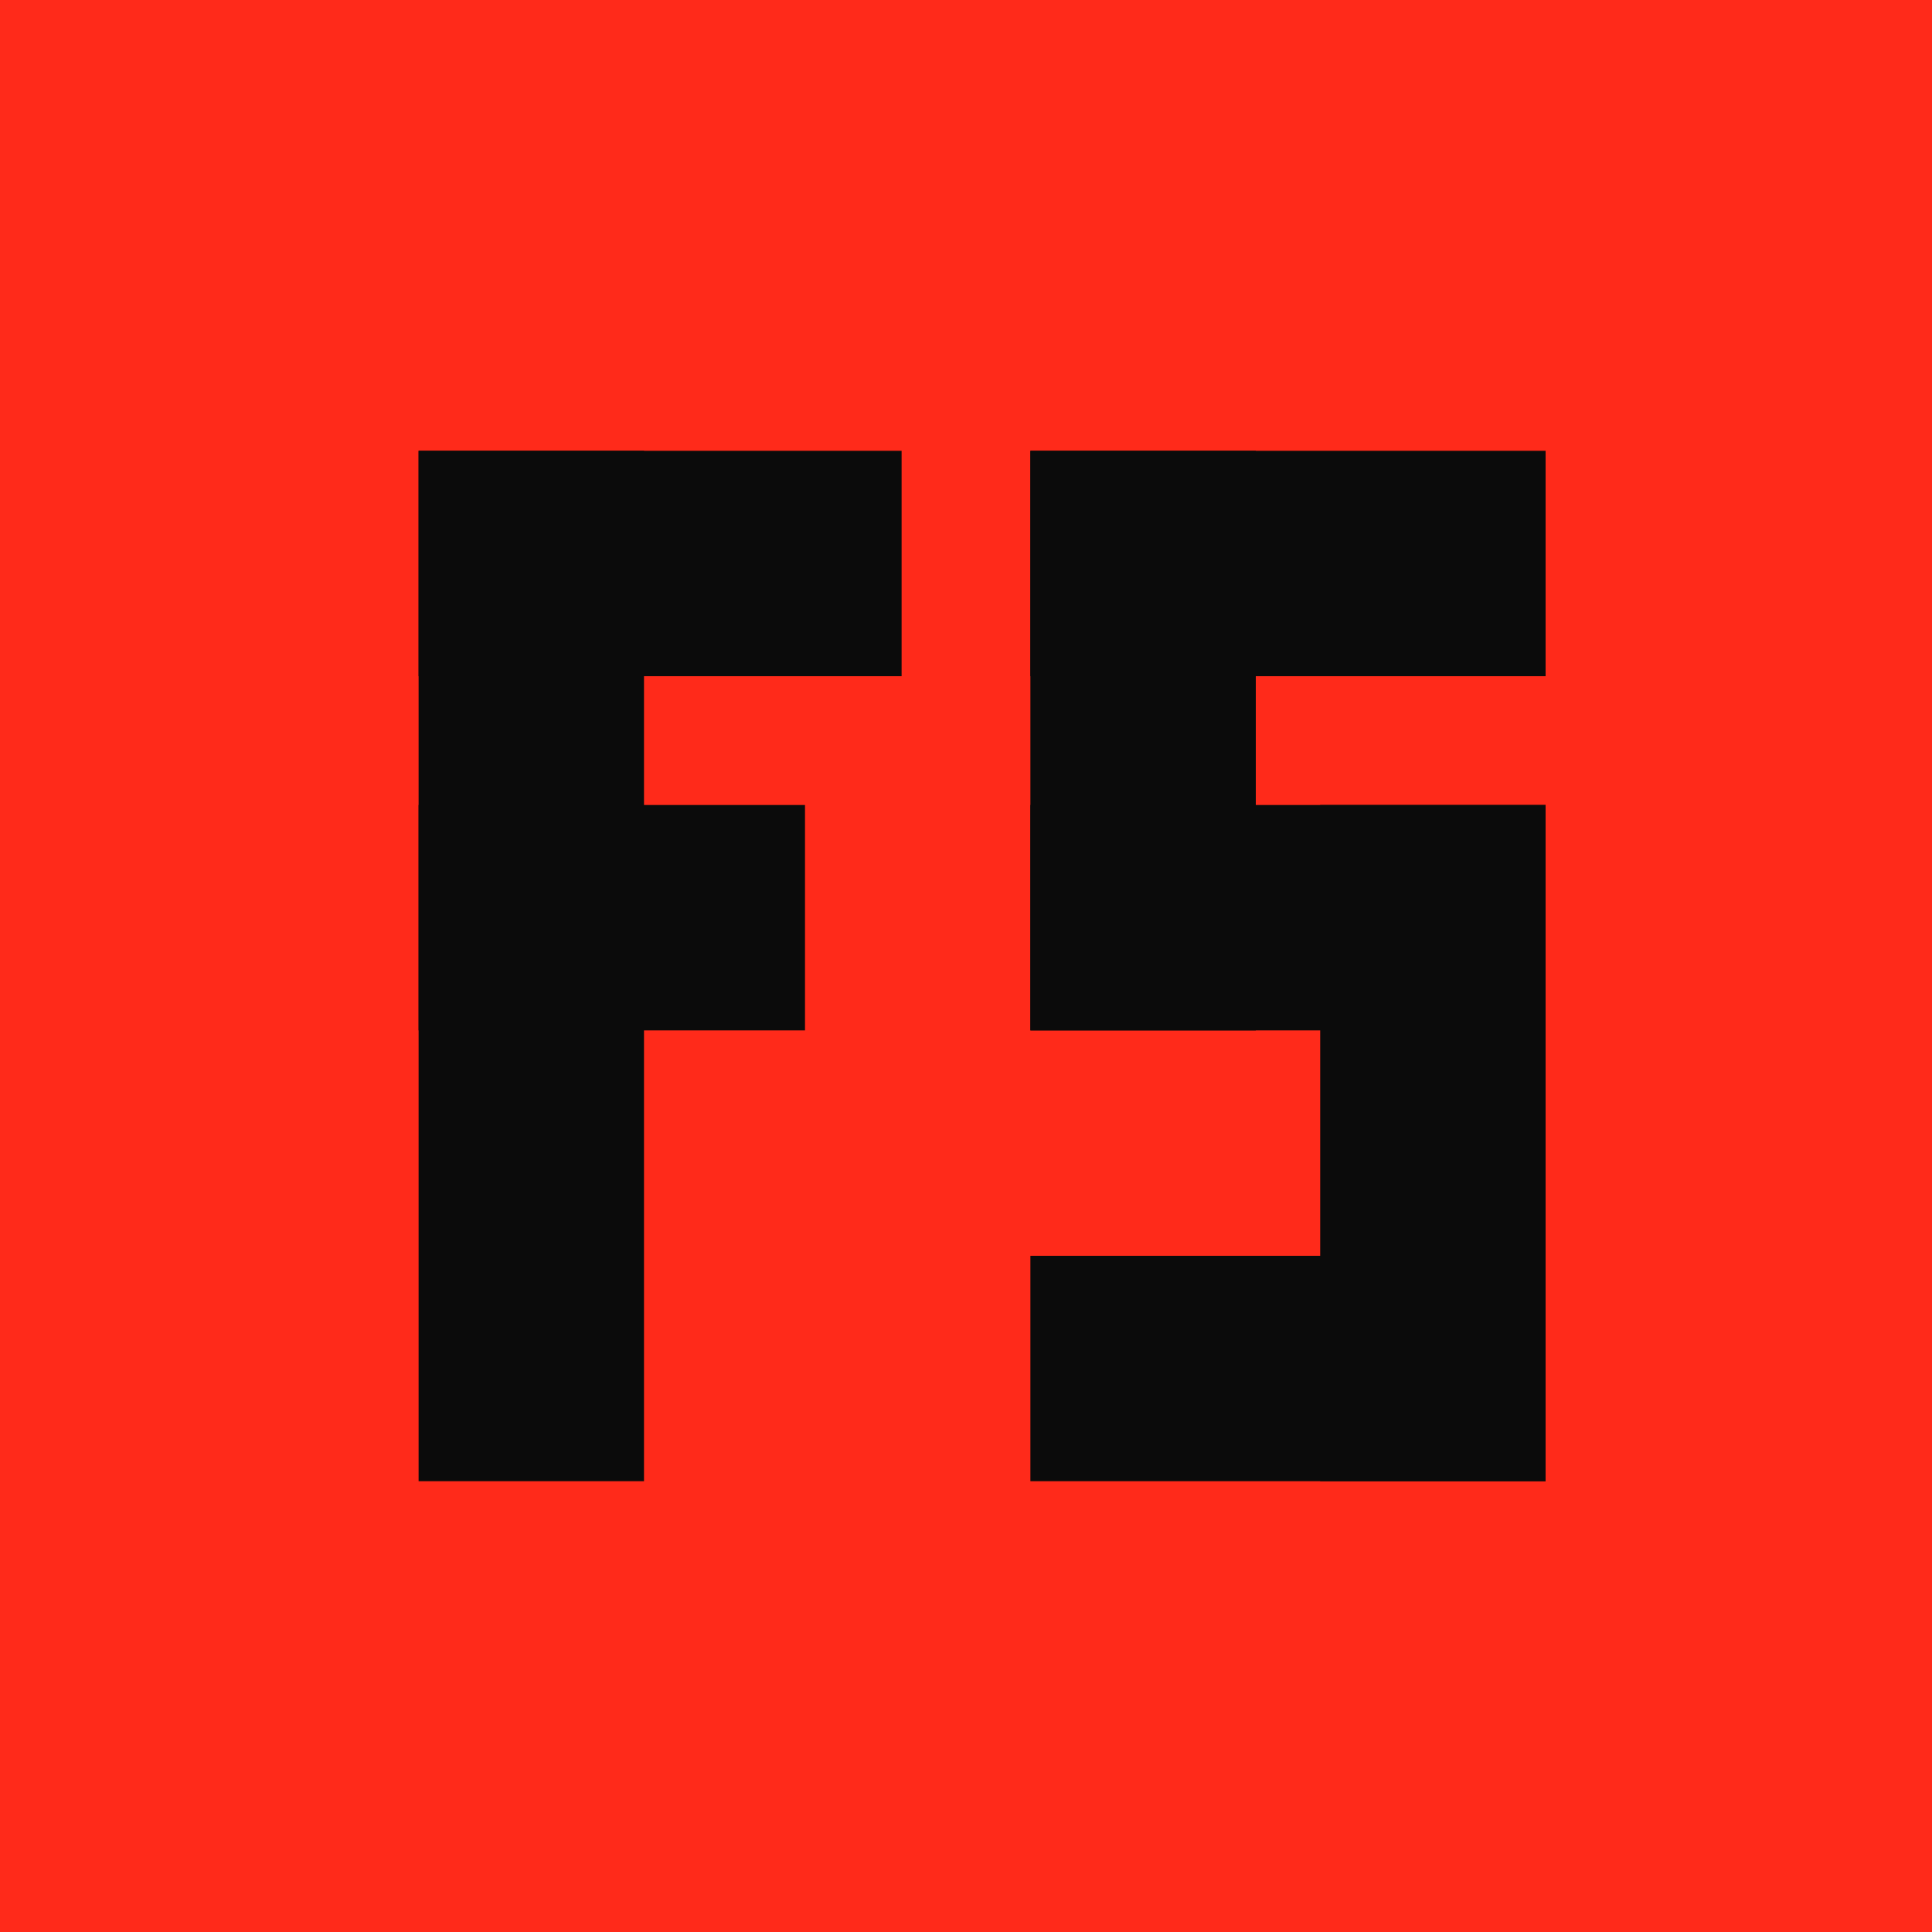
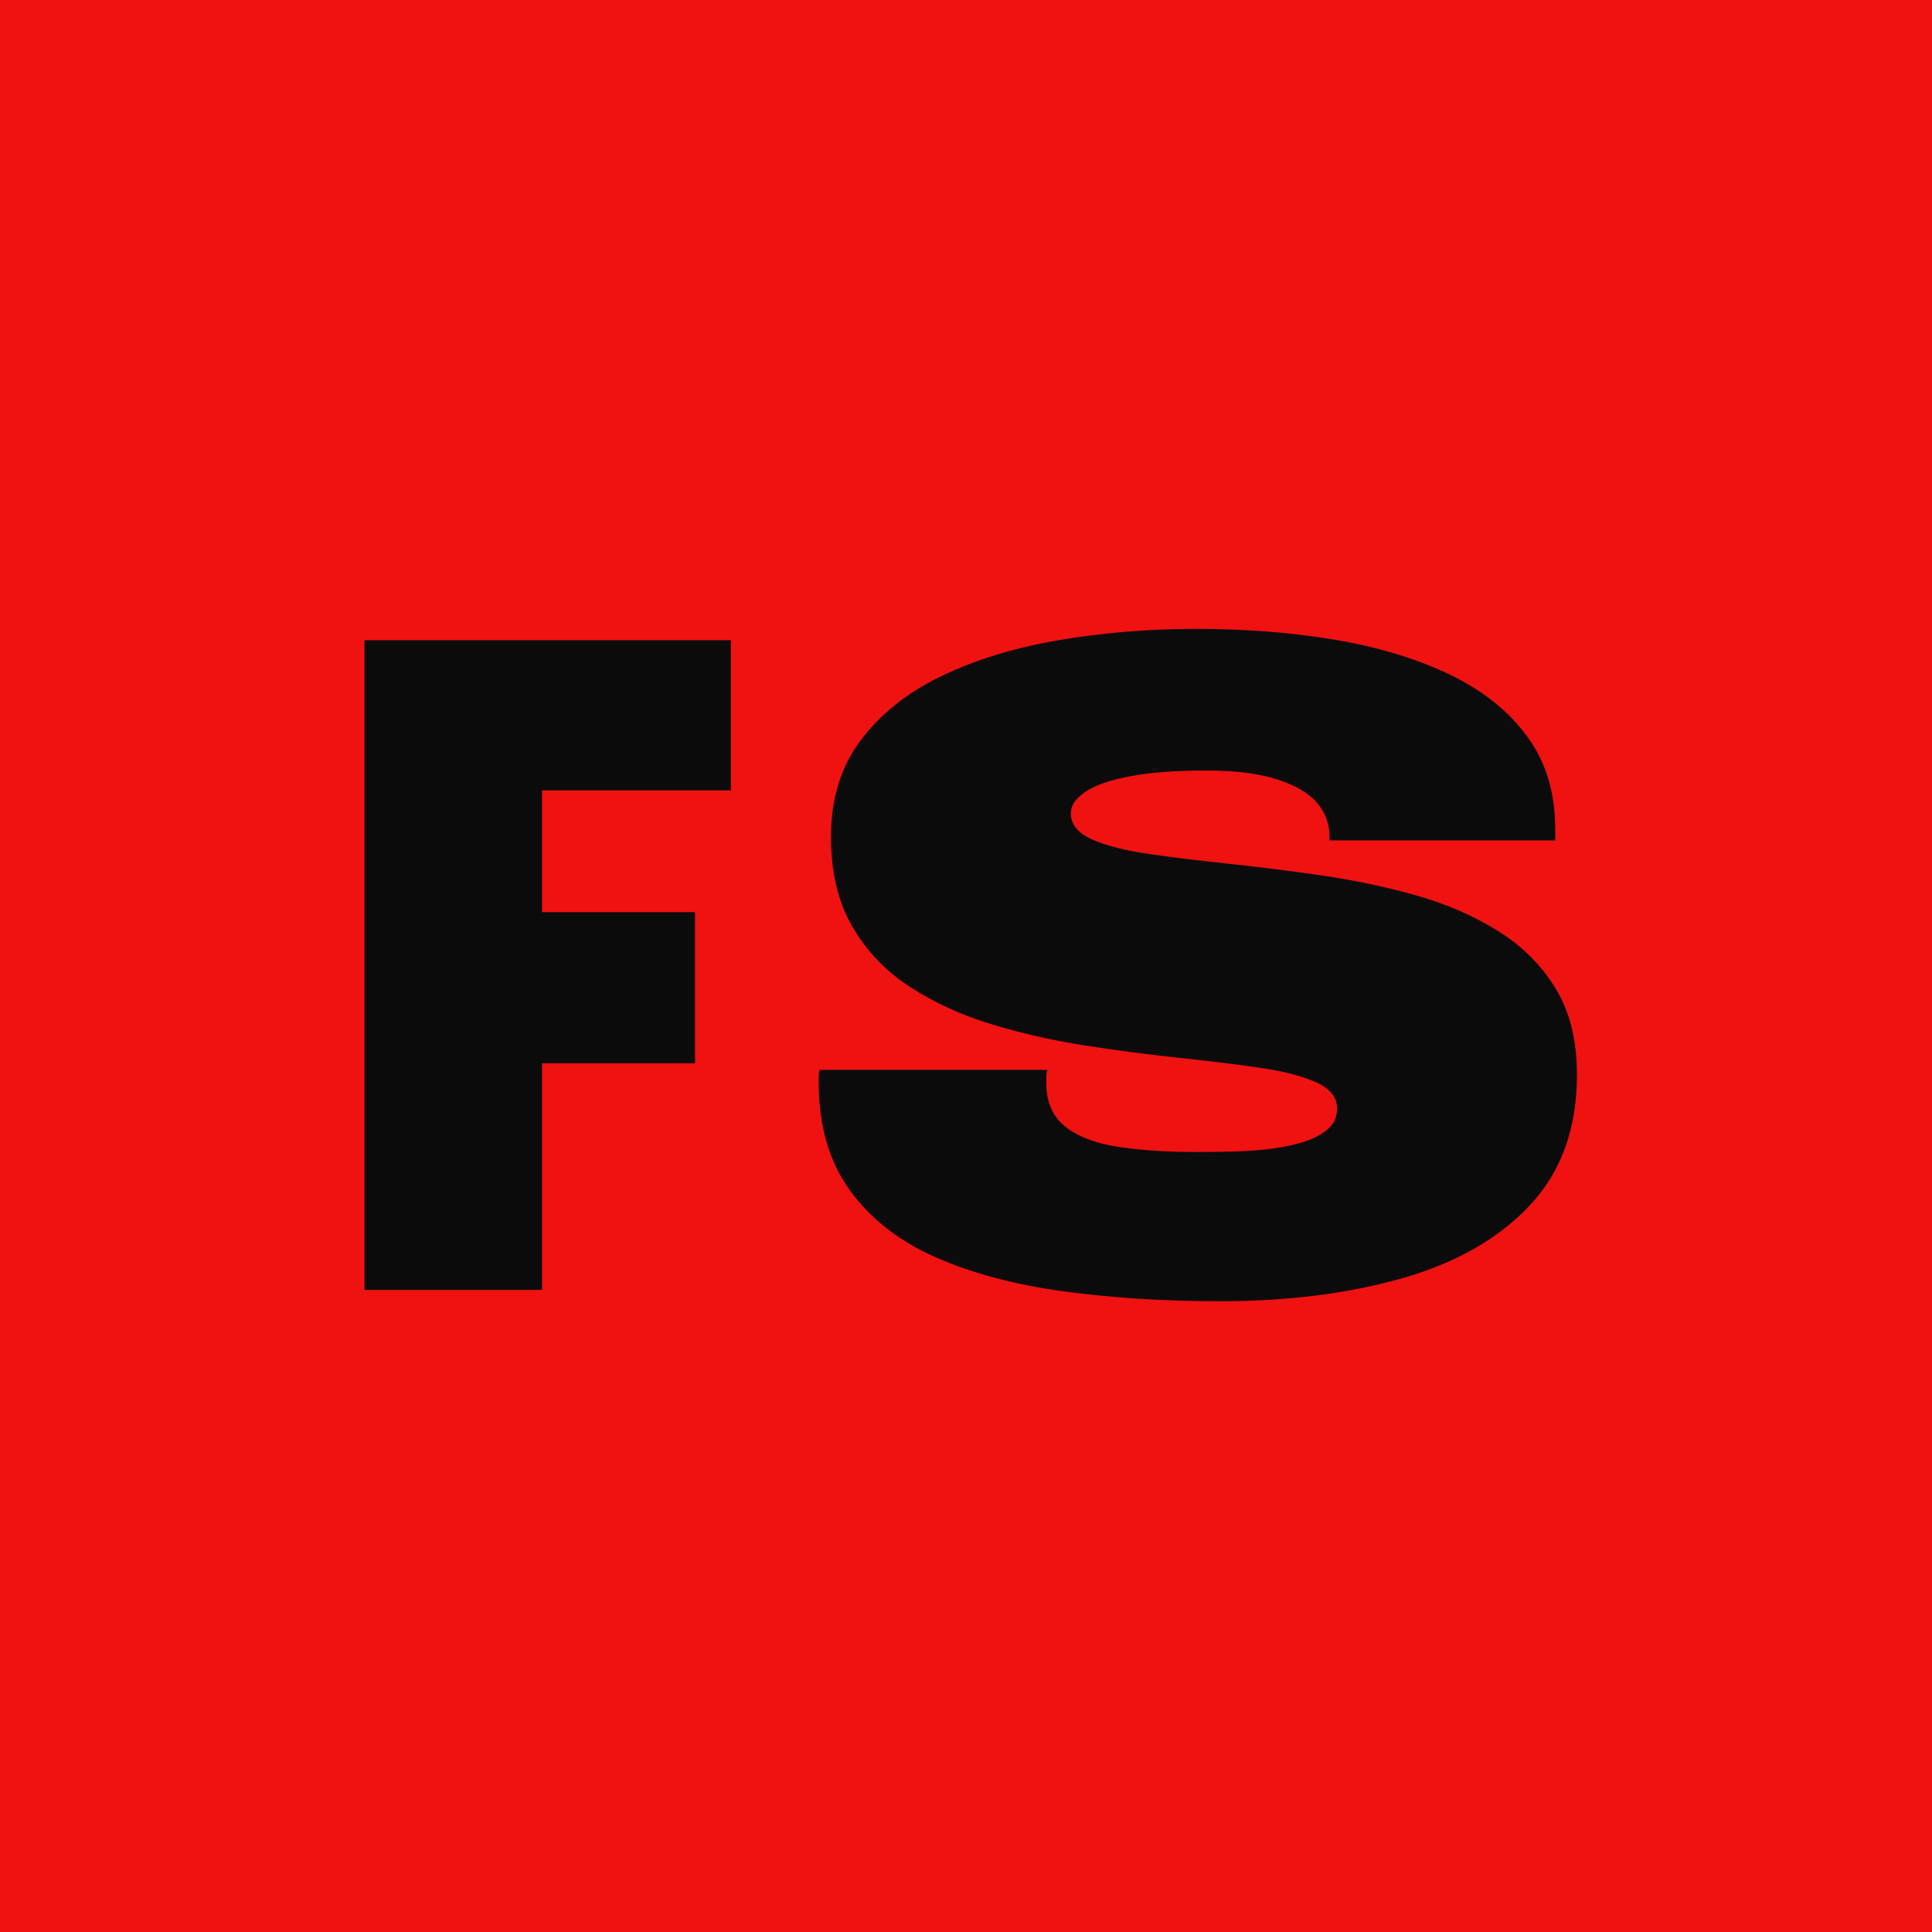
- <svg xmlns="http://www.w3.org/2000/svg" viewBox="0 0 30 30">
-   <rect width="30" height="30" fill="#ff2a1a" />
-   <g fill="#0b0b0b">
-     <rect x="6.5" y="7" width="3.5" height="16" />
-     <rect x="6.5" y="7" width="7.5" height="3.5" />
-     <rect x="6.5" y="12.5" width="6" height="3.5" />
-     <rect x="16" y="7" width="8" height="3.5" />
-     <rect x="16" y="7" width="3.5" height="9" />
-     <rect x="16" y="12.5" width="8" height="3.5" />
-     <rect x="20.5" y="12.5" width="3.5" height="10.5" />
-     <rect x="16" y="19.5" width="8" height="3.5" />
+ <svg xmlns="http://www.w3.org/2000/svg" viewBox="0 0 204.6 204.6" width="205" height="205">
+   <rect width="100%" height="100%" fill="#F01111" />
+   <g fill="#0B0B0B" transform="translate(34 136.6)">
+     <path d="M4.6 0L4.6 -68.8L43.4 -68.8L43.4 -52.9L23.4 -52.9L23.4 -40L39.6 -40L39.6 -24L23.4 -24L23.4 0Z" />
+     <path transform="translate(48.4 0)" d="M46.8 1.2Q37.9 1.2 30.2 0.15Q22.5 -0.9 16.7 -3.45Q10.9 -6 7.6 -10.55Q4.3 -15.1 4.3 -22Q4.3 -22.2 4.3 -22.55Q4.3 -22.9 4.4 -23.3L28.5 -23.3Q28.4 -22.9 28.4 -22.55Q28.4 -22.2 28.4 -21.9Q28.4 -18.9 30.4 -17.3Q32.4 -15.7 36 -15.15Q39.6 -14.6 44.3 -14.6Q46.2 -14.6 48.25 -14.65Q50.3 -14.7 52.25 -14.95Q54.2 -15.2 55.75 -15.7Q57.3 -16.2 58.25 -17.05Q59.2 -17.9 59.2 -19.2Q59.2 -21 56.95 -22Q54.7 -23 50.85 -23.55Q47 -24.1 42.25 -24.6Q37.5 -25.1 32.4 -25.9Q27.3 -26.7 22.55 -28.15Q17.8 -29.6 13.95 -32.1Q10.1 -34.6 7.85 -38.5Q5.6 -42.4 5.6 -48Q5.6 -54 8.75 -58.2Q11.9 -62.4 17.3 -65Q22.7 -67.6 29.7 -68.8Q36.7 -70 44.3 -70Q52.1 -70 58.95 -68.85Q65.8 -67.7 71.05 -65.2Q76.3 -62.7 79.3 -58.65Q82.3 -54.6 82.3 -48.8L82.3 -47.6L58.4 -47.6L58.4 -48Q58.4 -50 57.1 -51.55Q55.8 -53.1 52.9 -54.05Q50 -55 45.3 -55Q40.5 -55 37.3 -54.4Q34.1 -53.8 32.55 -52.75Q31 -51.7 31 -50.5Q31 -48.7 33.25 -47.7Q35.5 -46.7 39.35 -46.15Q43.2 -45.6 47.95 -45.1Q52.7 -44.6 57.8 -43.85Q62.9 -43.1 67.65 -41.75Q72.4 -40.4 76.25 -38Q80.1 -35.6 82.35 -31.9Q84.6 -28.2 84.6 -22.8Q84.6 -14.3 79.65 -9Q74.7 -3.7 66.15 -1.25Q57.6 1.2 46.8 1.2Z" />
  </g>
</svg>
